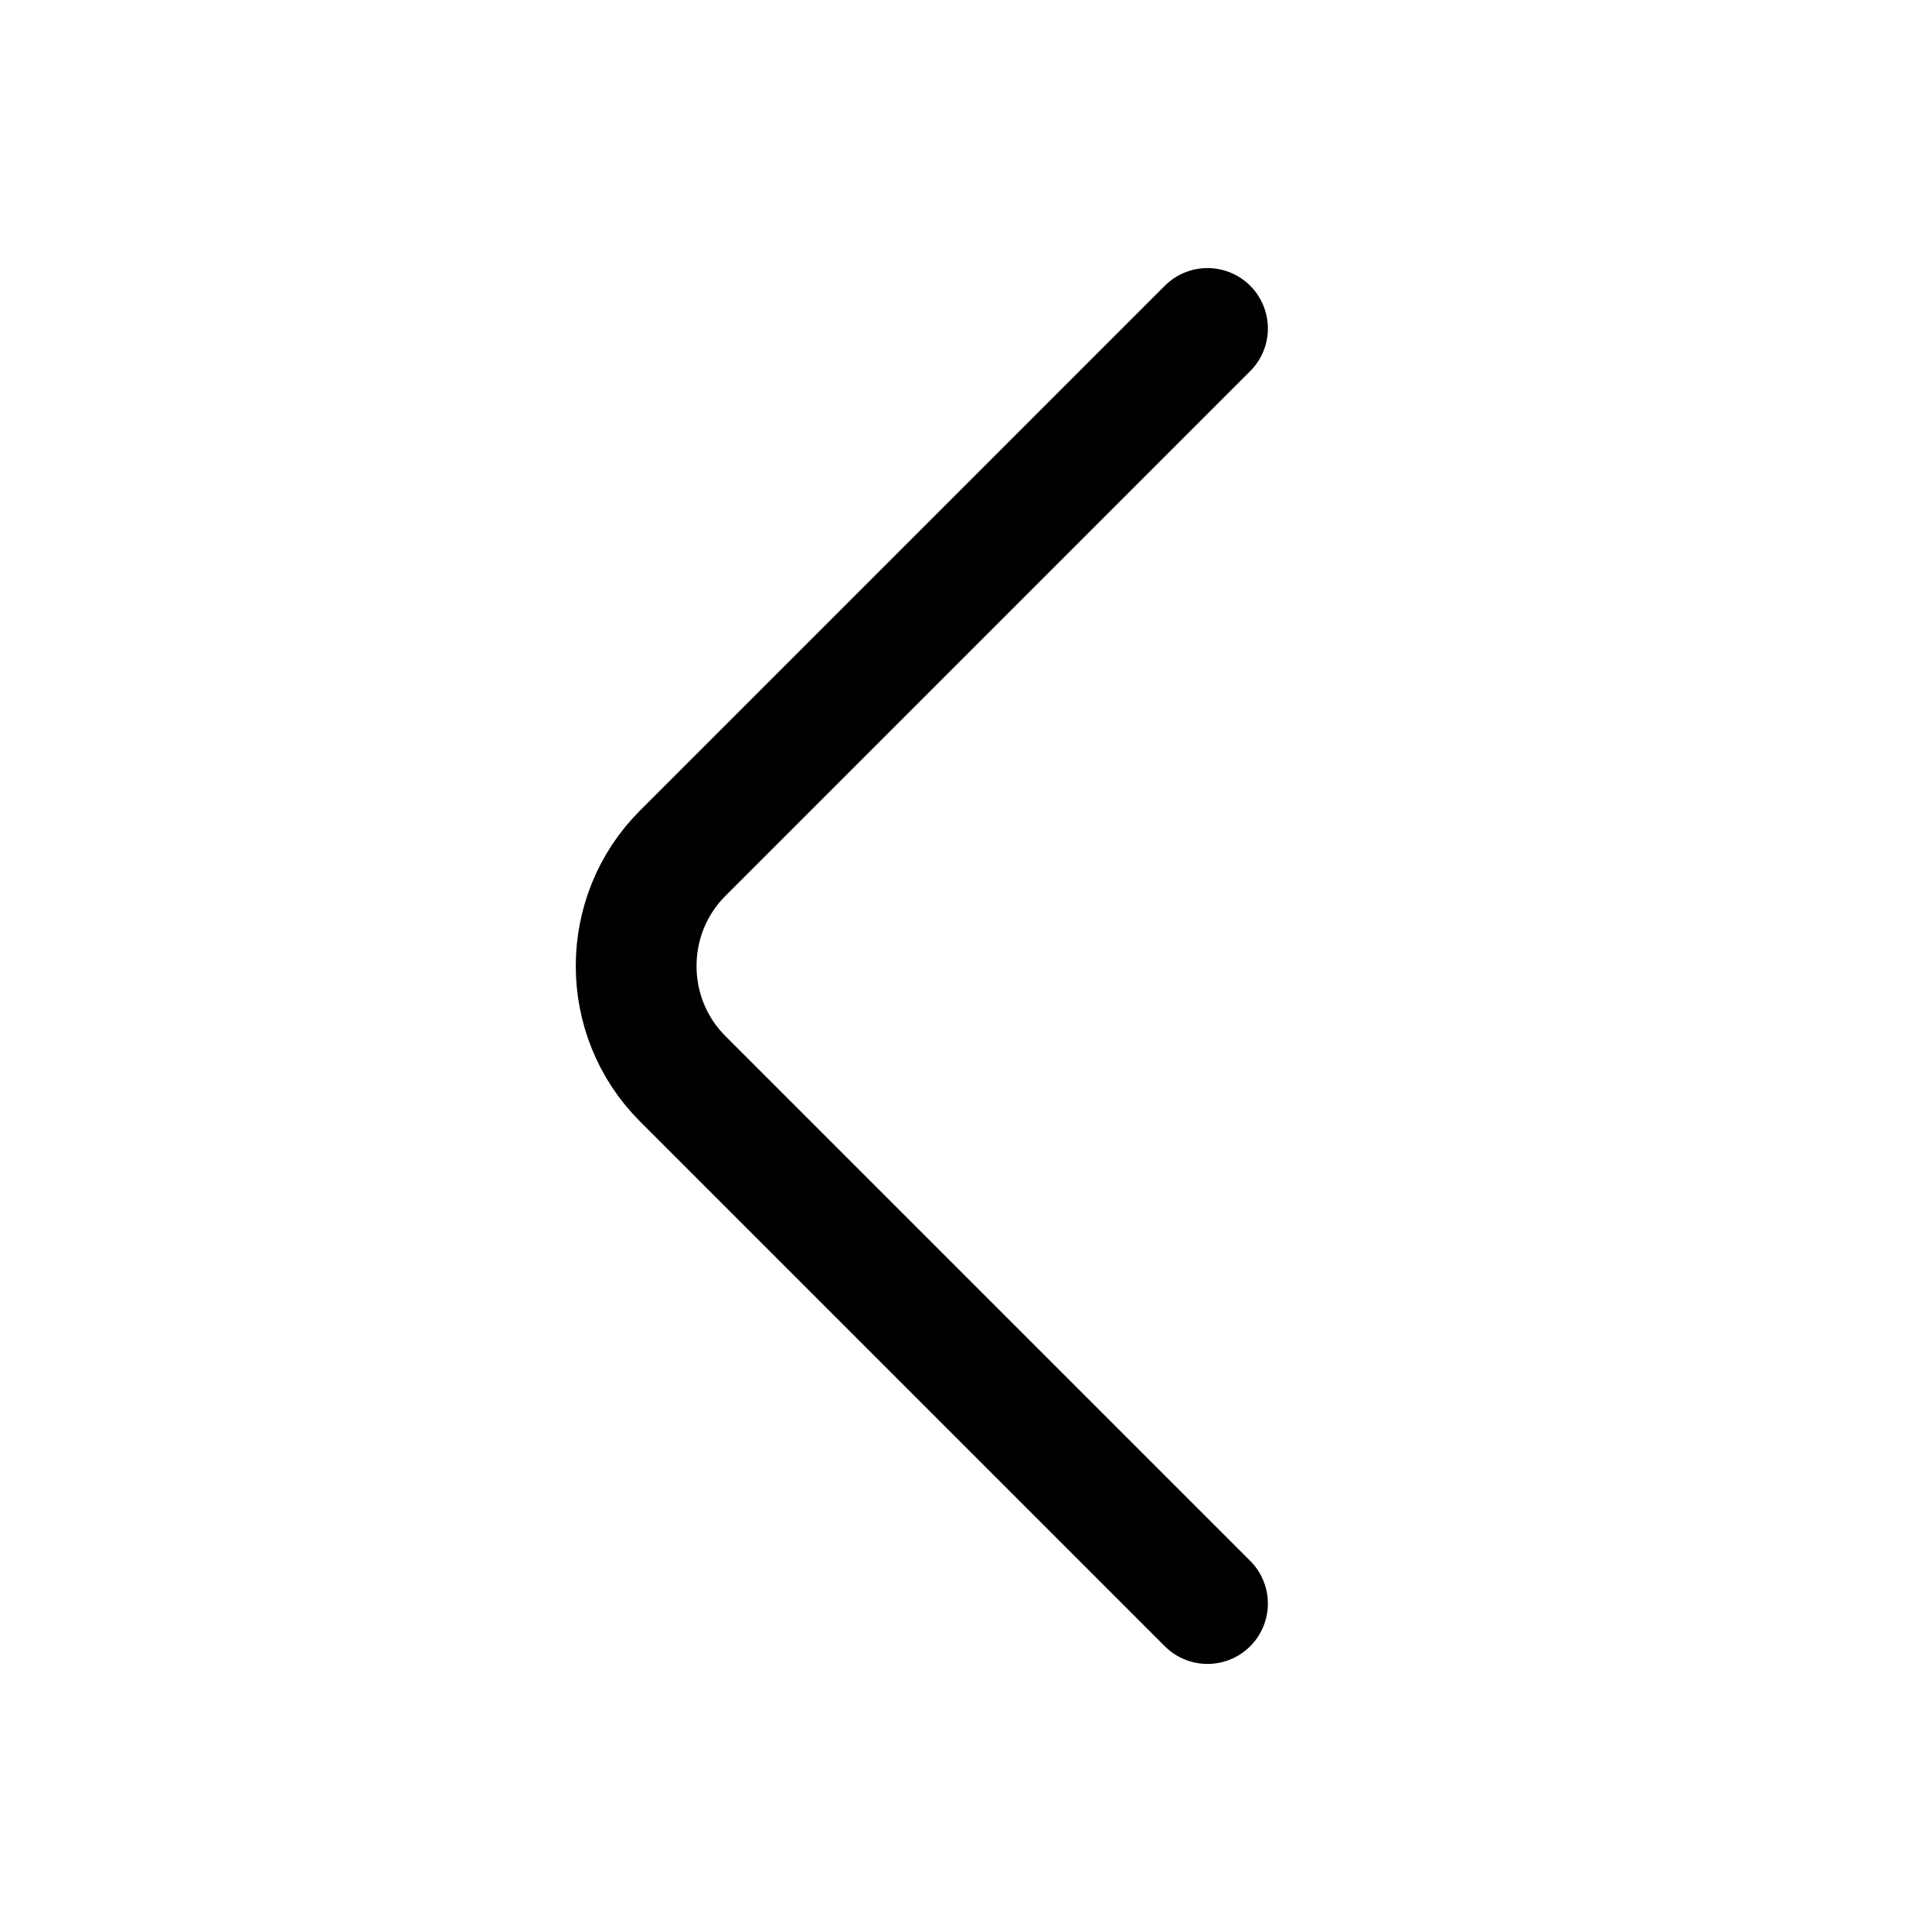
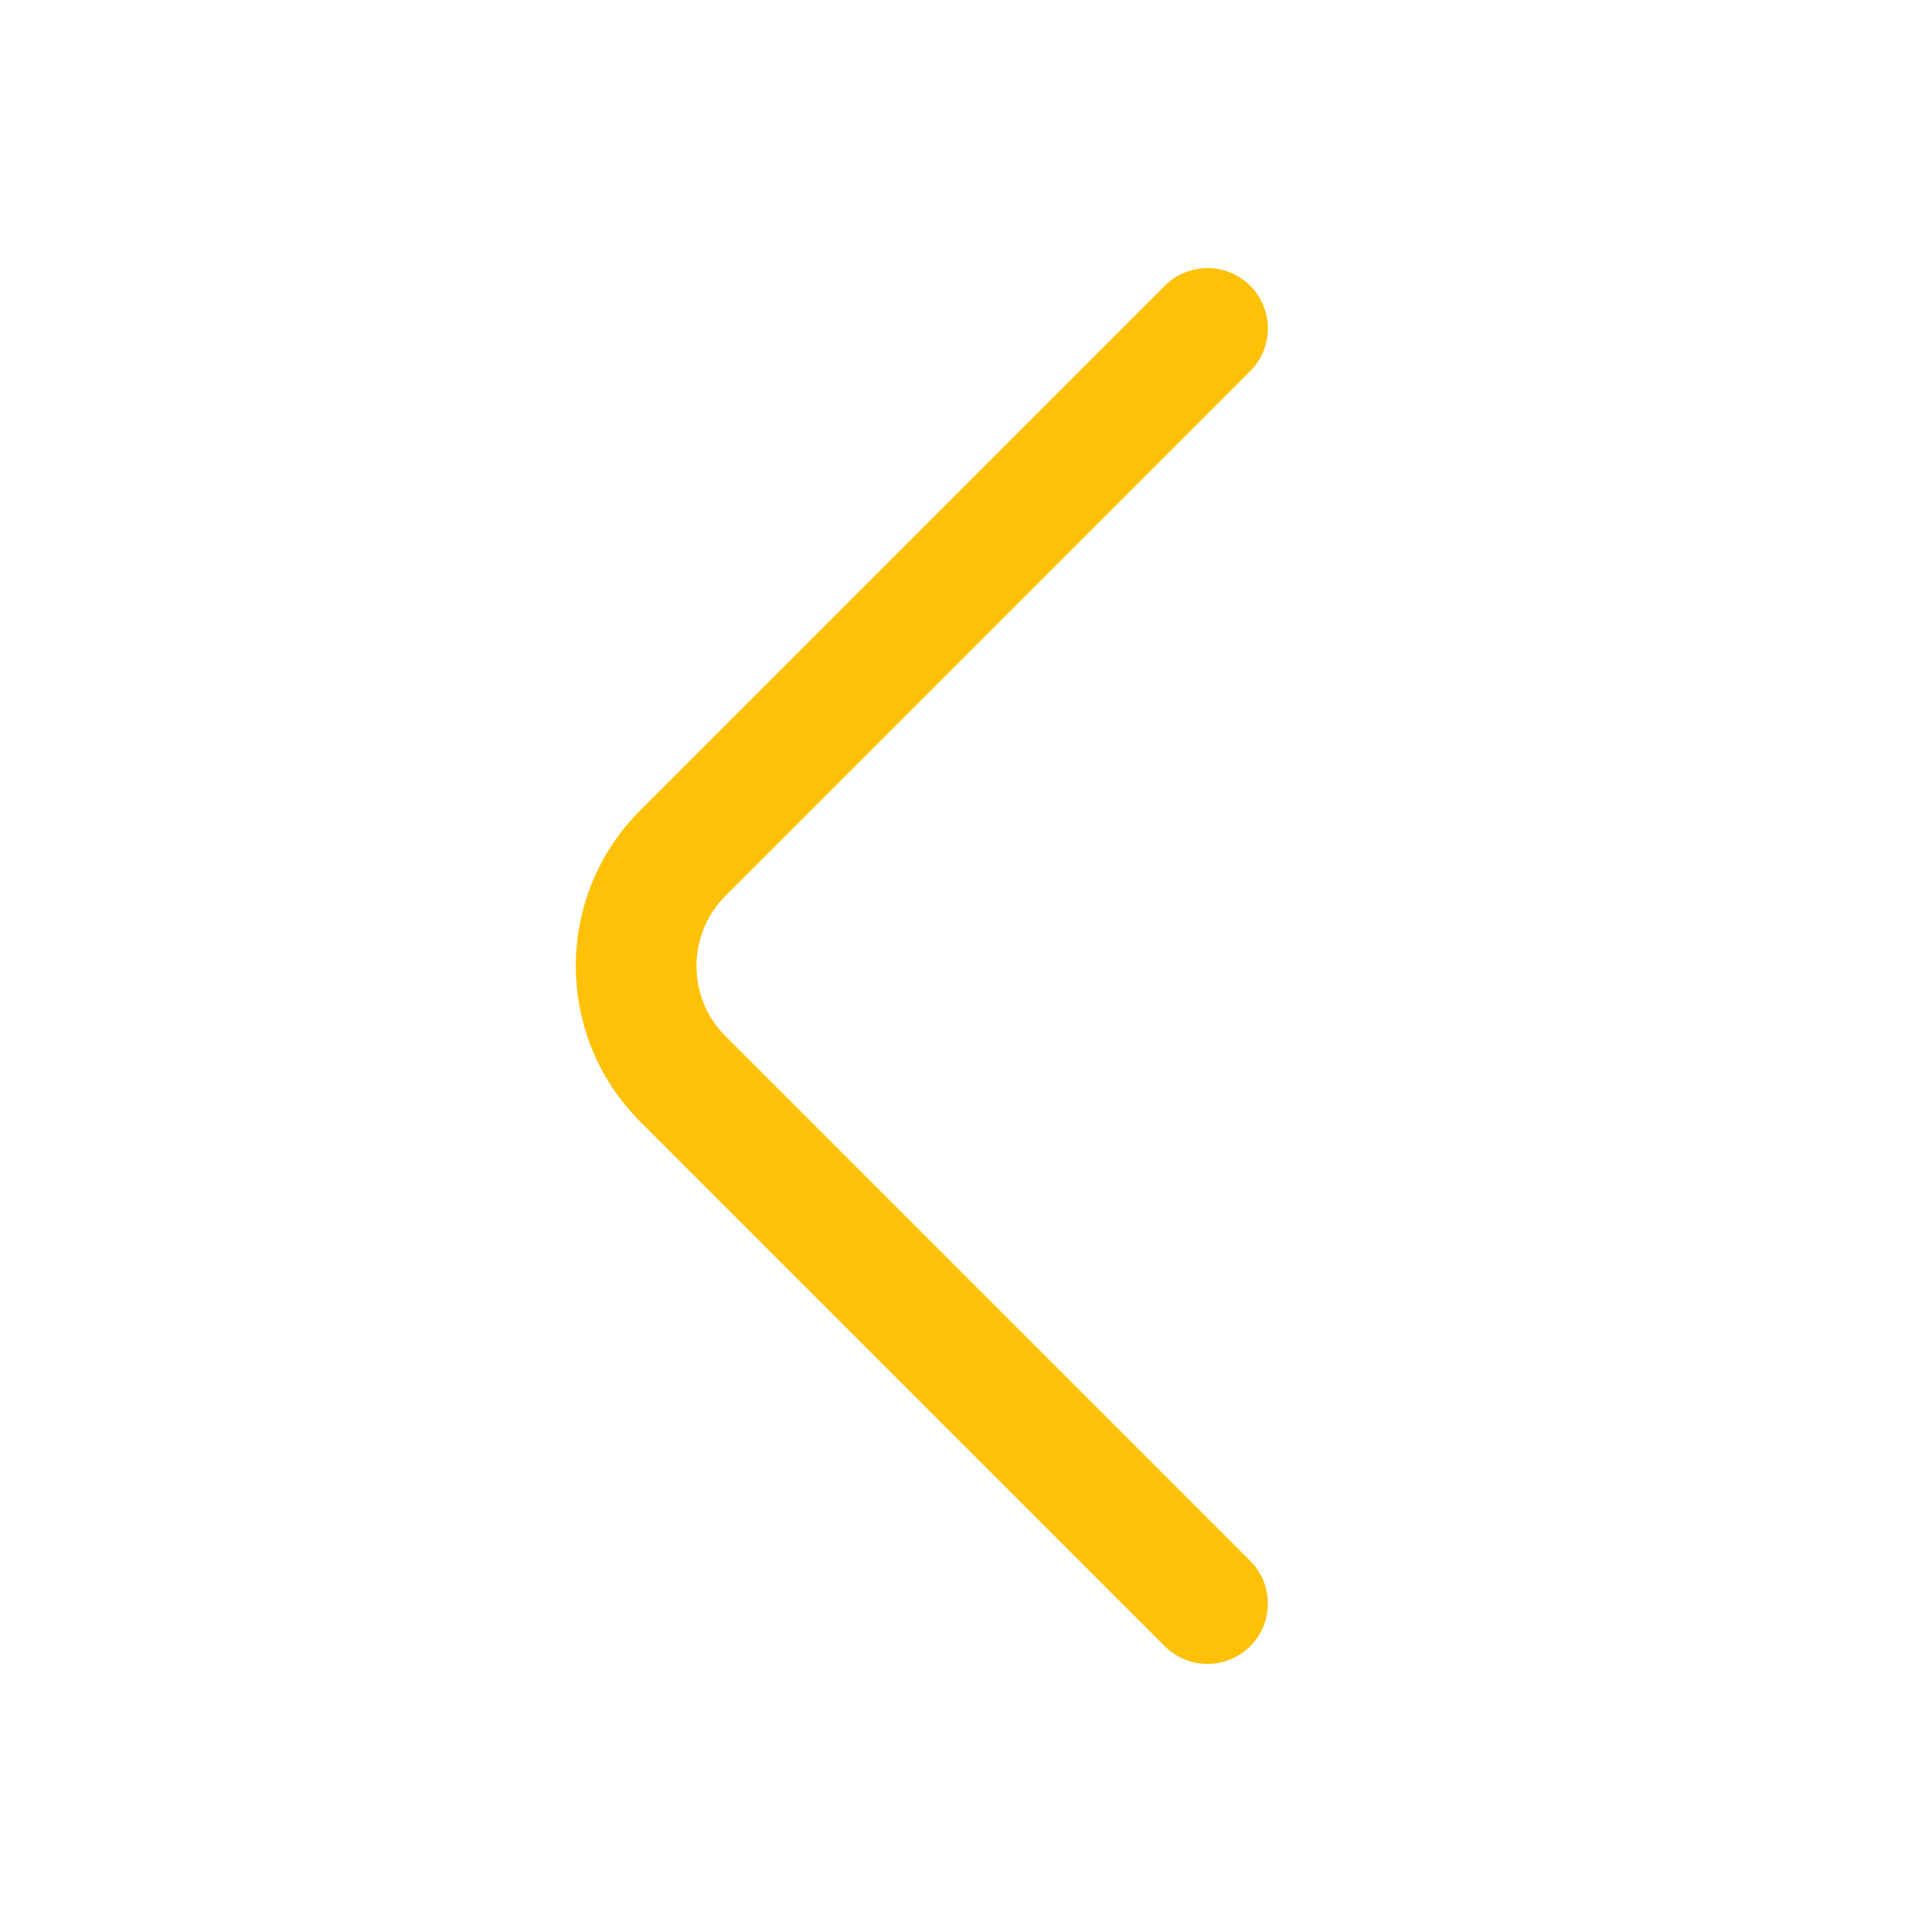
<svg xmlns="http://www.w3.org/2000/svg" width="24" height="24" viewBox="0 0 24 24" fill="none">
-   <path stroke="#000000" stroke-linecap="round" stroke-linejoin="round" stroke-miterlimit="10" stroke-width="1.5" d="M15 19.92L8.48 13.4c-.77-.77-.77-2.03 0-2.8L15 4.08" />
+   <path stroke="#FFC107" stroke-linecap="round" stroke-linejoin="round" stroke-miterlimit="10" stroke-width="1.5" d="M15 19.92L8.48 13.4c-.77-.77-.77-2.03 0-2.8L15 4.08" />
</svg>
